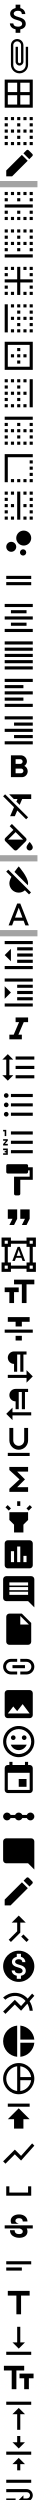
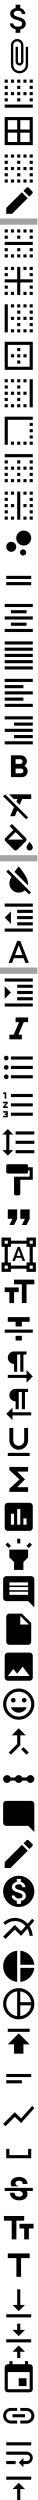
<svg xmlns="http://www.w3.org/2000/svg" xmlns:xlink="http://www.w3.org/1999/xlink">
  <defs />
  <symbol id="attach_file" viewBox="0 0 48 48">
    <path d="M33 12v23c0 4.42-3.58 8-8 8s-8-3.58-8-8V10c0-2.76 2.24-5 5-5s5 2.24 5 5v21c0 1.1-.89 2-2 2-1.11 0-2-.9-2-2V12h-3v19c0 2.76 2.24 5 5 5s5-2.24 5-5V10c0-4.42-3.58-8-8-8s-8 3.58-8 8v25c0 6.08 4.93 11 11 11s11-4.92 11-11V12h-3z" />
  </symbol>
  <symbol id="attach_money" viewBox="0 0 48 48">
    <path d="M23.6 21.8c-4.54-1.18-6-2.39-6-4.29 0-2.18 2.01-3.71 5.4-3.71 3.56 0 4.88 1.7 5 4.2h4.42c-.13-3.45-2.24-6.59-6.42-7.62V6h-6v4.32c-3.88.85-7 3.35-7 7.22 0 4.62 3.83 6.92 9.4 8.26 5.01 1.2 6 2.95 6 4.83 0 1.37-.97 3.57-5.4 3.57-4.12 0-5.75-1.85-5.96-4.2h-4.41c.25 4.38 3.52 6.83 7.37 7.66V42h6v-4.3c3.89-.75 7-3 7-7.11 0-5.66-4.86-7.6-9.4-8.79z" />
  </symbol>
  <symbol id="border_all" viewBox="0 0 48 48">
    <path d="M6 6v36h36V6H6zm16 32H10V26h12v12zm0-16H10V10h12v12zm16 16H26V26h12v12zm0-16H26V10h12v12z" />
  </symbol>
  <symbol id="border_bottom" viewBox="0 0 48 48">
    <path d="M18 22h-4v4h4v-4zm8 8h-4v4h4v-4zM18 6h-4v4h4V6zm8 16h-4v4h4v-4zM10 6H6v4h4V6zm16 8h-4v4h4v-4zm8 8h-4v4h4v-4zM26 6h-4v4h4V6zm8 0h-4v4h4V6zm4 20h4v-4h-4v4zm0 8h4v-4h-4v4zM10 14H6v4h4v-4zm28-8v4h4V6h-4zm0 12h4v-4h-4v4zm-28 4H6v4h4v-4zM6 42h36v-4H6v4zm4-12H6v4h4v-4z" />
  </symbol>
  <symbol id="border_clear" viewBox="0 0 48 48">
    <path d="M14 10h4V6h-4v4zm0 16h4v-4h-4v4zm0 16h4v-4h-4v4zm8-8h4v-4h-4v4zm0 8h4v-4h-4v4zM6 42h4v-4H6v4zm0-8h4v-4H6v4zm0-8h4v-4H6v4zm0-8h4v-4H6v4zm0-8h4V6H6v4zm16 16h4v-4h-4v4zm16 8h4v-4h-4v4zm0-8h4v-4h-4v4zm0 16h4v-4h-4v4zm0-24h4v-4h-4v4zm-16 0h4v-4h-4v4zM38 6v4h4V6h-4zm-16 4h4V6h-4v4zm8 32h4v-4h-4v4zm0-16h4v-4h-4v4zm0-16h4V6h-4v4z" />
  </symbol>
  <symbol id="border_color" viewBox="0 0 48 48">
    <path d="M35.5 14L28 6.5l-20 20V34h7.5l20-20zm5.91-5.91c.78-.78.78-2.05 0-2.83L36.74.59c-.78-.78-2.05-.78-2.83 0L30 4.5l7.5 7.5 3.91-3.91z" />
    <path fill-opacity=".36" d="M0 40h48v8H0z" />
  </symbol>
  <symbol id="border_horizontal" viewBox="0 0 48 48">
    <path d="M6 42h4v-4H6v4zm4-28H6v4h4v-4zM6 34h4v-4H6v4zm8 8h4v-4h-4v4zM10 6H6v4h4V6zm8 0h-4v4h4V6zm16 0h-4v4h4V6zm-8 8h-4v4h4v-4zm0-8h-4v4h4V6zm12 28h4v-4h-4v4zm-16 8h4v-4h-4v4zM6 26h36v-4H6v4zM38 6v4h4V6h-4zm0 12h4v-4h-4v4zM22 34h4v-4h-4v4zm8 8h4v-4h-4v4zm8 0h4v-4h-4v4z" />
  </symbol>
  <symbol id="border_inner" viewBox="0 0 48 48">
    <path d="M6 42h4v-4H6v4zm8 0h4v-4h-4v4zm-4-28H6v4h4v-4zM6 34h4v-4H6v4zM18 6h-4v4h4V6zm-8 0H6v4h4V6zm24 0h-4v4h4V6zm4 12h4v-4h-4v4zm0-12v4h4V6h-4zm-8 36h4v-4h-4v4zM26 6h-4v16H6v4h16v16h4V26h16v-4H26V6zm12 36h4v-4h-4v4zm0-8h4v-4h-4v4z" />
  </symbol>
  <symbol id="border_left" viewBox="0 0 48 48">
    <path d="M22 42h4v-4h-4v4zm0-8h4v-4h-4v4zm0-24h4V6h-4v4zm0 8h4v-4h-4v4zm0 8h4v-4h-4v4zm-8 16h4v-4h-4v4zm0-32h4V6h-4v4zm0 16h4v-4h-4v4zM6 42h4V6H6v36zm32-24h4v-4h-4v4zm-8 24h4v-4h-4v4zm8-8h4v-4h-4v4zm0-28v4h4V6h-4zm0 20h4v-4h-4v4zm0 16h4v-4h-4v4zm-8-16h4v-4h-4v4zm0-16h4V6h-4v4z" />
  </symbol>
  <symbol id="border_outer" viewBox="0 0 48 48">
    <path d="M26 14h-4v4h4v-4zm0 8h-4v4h4v-4zm8 0h-4v4h4v-4zM6 6v36h36V6H6zm32 32H10V10h28v28zm-12-8h-4v4h4v-4zm-8-8h-4v4h4v-4z" />
  </symbol>
  <symbol id="border_right" viewBox="0 0 48 48">
    <path d="M14 42h4v-4h-4v4zM6 10h4V6H6v4zm8 0h4V6h-4v4zm0 16h4v-4h-4v4zM6 42h4v-4H6v4zm16 0h4v-4h-4v4zM6 26h4v-4H6v4zm0 8h4v-4H6v4zm0-16h4v-4H6v4zm16 16h4v-4h-4v4zm8-8h4v-4h-4v4zm8-20v36h4V6h-4zm-8 36h4v-4h-4v4zm0-32h4V6h-4v4zm-8 16h4v-4h-4v4zm0-16h4V6h-4v4zm0 8h4v-4h-4v4z" />
  </symbol>
  <symbol id="border_style" viewBox="0 0 48 48">
    <path d="M30 42h4v-4h-4v4zm8 0h4v-4h-4v4zm-24 0h4v-4h-4v4zm8 0h4v-4h-4v4zm16-8h4v-4h-4v4zm0-8h4v-4h-4v4zM6 6v36h4V10h32V6H6zm32 12h4v-4h-4v4z" />
  </symbol>
  <symbol id="border_top" viewBox="0 0 48 48">
    <path d="M14 42h4v-4h-4v4zm0-16h4v-4h-4v4zm8 0h4v-4h-4v4zm0 16h4v-4h-4v4zM6 34h4v-4H6v4zm0 8h4v-4H6v4zm0-16h4v-4H6v4zm0-8h4v-4H6v4zm16 16h4v-4h-4v4zm16-16h4v-4h-4v4zm0 8h4v-4h-4v4zM6 6v4h36V6H6zm32 28h4v-4h-4v4zm-8 8h4v-4h-4v4zm-8-24h4v-4h-4v4zm16 24h4v-4h-4v4zm-8-16h4v-4h-4v4z" />
  </symbol>
  <symbol id="border_vertical" viewBox="0 0 48 48">
    <path d="M6 18h4v-4H6v4zm0-8h4V6H6v4zm8 32h4v-4h-4v4zm0-16h4v-4h-4v4zm-8 0h4v-4H6v4zm0 16h4v-4H6v4zm0-8h4v-4H6v4zm8-24h4V6h-4v4zm24 24h4v-4h-4v4zm-16 8h4V6h-4v36zm16 0h4v-4h-4v4zm0-16h4v-4h-4v4zm0-20v4h4V6h-4zm0 12h4v-4h-4v4zm-8-8h4V6h-4v4zm0 32h4v-4h-4v4zm0-16h4v-4h-4v4z" />
  </symbol>
  <symbol id="bubble_chart" viewBox="0 0 48 48">
    <circle cx="14.4" cy="28.8" r="6.4" />
    <circle cx="29.6" cy="36" r="4" />
    <circle cx="30.4" cy="17.6" r="9.6" />
  </symbol>
  <symbol id="drag_handle" viewBox="0 0 48 48">
    <path d="M40 18H8v4h32v-4zM8 30h32v-4H8v4z" />
  </symbol>
  <symbol id="format_align_center" viewBox="0 0 48 48">
    <path d="M14 30v4h20v-4H14zM6 42h36v-4H6v4zm0-16h36v-4H6v4zm8-12v4h20v-4H14zM6 6v4h36V6H6z" />
  </symbol>
  <symbol id="format_align_justify" viewBox="0 0 48 48">
    <path d="M6 42h36v-4H6v4zm0-8h36v-4H6v4zm0-8h36v-4H6v4zm0-8h36v-4H6v4zM6 6v4h36V6H6z" />
  </symbol>
  <symbol id="format_align_left" viewBox="0 0 48 48">
    <path d="M30 30H6v4h24v-4zm0-16H6v4h24v-4zM6 26h36v-4H6v4zm0 16h36v-4H6v4zM6 6v4h36V6H6z" />
  </symbol>
  <symbol id="format_align_right" viewBox="0 0 48 48">
    <path d="M6 42h36v-4H6v4zm12-8h24v-4H18v4zM6 26h36v-4H6v4zm12-8h24v-4H18v4zM6 6v4h36V6H6z" />
  </symbol>
  <symbol id="format_bold" viewBox="0 0 48 48">
    <path d="M31.2 21.58c1.93-1.35 3.3-3.53 3.3-5.58 0-4.51-3.49-8-8-8H14v28h14.08c4.19 0 7.42-3.4 7.42-7.58 0-3.04-1.73-5.63-4.3-6.84zM20 13h6c1.66 0 3 1.34 3 3s-1.34 3-3 3h-6v-6zm7 18h-7v-6h7c1.66 0 3 1.34 3 3s-1.34 3-3 3z" />
  </symbol>
  <symbol id="format_clear" viewBox="0 0 48 48">
    <path d="M6.54 10L4 12.55l13.94 13.94L13 38h6l3.14-7.32L33.46 42 36 39.45 7.09 10.55 6.54 10zM12 10v.36L17.64 16h4.79l-1.44 3.35 4.2 4.2L28.43 16H40v-6H12z" />
  </symbol>
  <symbol id="format_color_fill" viewBox="0 0 48 48">
    <path d="M33.12 17.88L15.24 0l-2.83 2.83 4.76 4.76L6.88 17.88c-1.17 1.17-1.17 3.07 0 4.24l11 11c.58.59 1.35.88 2.12.88s1.54-.29 2.12-.88l11-11c1.17-1.17 1.17-3.07 0-4.24zM10.41 20L20 10.42 29.59 20H10.41zM38 23s-4 4.33-4 7c0 2.21 1.79 4 4 4s4-1.79 4-4c0-2.67-4-7-4-7z" />
    <path fill-opacity=".36" d="M0 40h48v8H0z" />
  </symbol>
  <symbol id="format_color_reset" viewBox="0 0 48 48">
    <path d="M36 28c0-8-12-21.6-12-21.6s-2.66 3.02-5.47 7.04L35.7 30.61c.19-.84.3-1.71.3-2.61zm-1.76 6.24L25 25 10.54 10.54 8 13.09l6.64 6.64C13.11 22.65 12 25.58 12 28c0 6.63 5.37 12 12 12 3.04 0 5.8-1.14 7.91-3l5.27 5.27 2.54-2.55-5.48-5.48z" />
  </symbol>
  <symbol id="format_color_text" viewBox="0 0 48 48">
    <path fill-opacity=".36" d="M0 40h48v8H0z" />
    <path d="M22 6L11 34h4.5l2.25-6h12.5l2.25 6H37L26 6h-4zm-2.75 18L24 11.33 28.75 24h-9.5z" />
  </symbol>
  <symbol id="format_indent_decrease" viewBox="0 0 48 48">
    <path d="M22 34h20v-4H22v4zM6 24l8 8V16l-8 8zm0 18h36v-4H6v4zM6 6v4h36V6H6zm16 12h20v-4H22v4zm0 8h20v-4H22v4z" />
  </symbol>
  <symbol id="format_indent_increase" viewBox="0 0 48 48">
    <path d="M6 42h36v-4H6v4zm0-26v16l8-8-8-8zm16 18h20v-4H22v4zM6 6v4h36V6H6zm16 12h20v-4H22v4zm0 8h20v-4H22v4z" />
  </symbol>
  <symbol id="format_italic" viewBox="0 0 48 48">
    <path d="M20 8v6h4.43l-6.86 16H12v6h16v-6h-4.43l6.86-16H36V8z" />
  </symbol>
  <symbol id="format_line_spacing" viewBox="0 0 48 48">
    <path d="M12 14h5l-7-7-7 7h5v20H3l7 7 7-7h-5V14zm8-4v4h24v-4H20zm0 28h24v-4H20v4zm0-12h24v-4H20v4z" />
  </symbol>
  <symbol id="format_list_bulleted" viewBox="0 0 48 48">
    <path d="M8 21c-1.66 0-3 1.34-3 3s1.34 3 3 3 3-1.34 3-3-1.34-3-3-3zM8 9c-1.66 0-3 1.34-3 3s1.34 3 3 3 3-1.34 3-3-1.34-3-3-3zm0 24c-1.67 0-3 1.35-3 3s1.35 3 3 3 3-1.35 3-3-1.33-3-3-3zm6 5h28v-4H14v4zm0-12h28v-4H14v4zm0-16v4h28v-4H14z" />
  </symbol>
  <symbol id="format_list_numbered" viewBox="0 0 48 48">
    <path d="M4 34h4v1H6v2h2v1H4v2h6v-8H4v2zm2-18h2V8H4v2h2v6zm-2 6h3.6L4 26.2V28h6v-2H6.4l3.6-4.2V20H4v2zm10-12v4h28v-4H14zm0 28h28v-4H14v4zm0-12h28v-4H14v4z" />
  </symbol>
  <symbol id="format_paint" viewBox="0 0 48 48">
    <path d="M36 8V6c0-1.1-.9-2-2-2H10c-1.1 0-2 .9-2 2v8c0 1.1.9 2 2 2h24c1.1 0 2-.9 2-2v-2h2v8H18v22c0 1.1.9 2 2 2h4c1.1 0 2-.9 2-2V24h16V8h-6z" />
  </symbol>
  <symbol id="format_quote" viewBox="0 0 48 48">
    <path d="M12 34h6l4-8V14H10v12h6zm16 0h6l4-8V14H26v12h6z" />
  </symbol>
  <symbol id="format_shapes" viewBox="0 0 48 48">
    <path d="M46 14V2H34v4H14V2H2v12h4v20H2v12h12v-4h20v4h12V34h-4V14h4zM6 6h4v4H6V6zm4 36H6v-4h4v4zm24-4H14v-4h-4V14h4v-4h20v4h4v20h-4v4zm8 4h-4v-4h4v4zm-4-32V6h4v4h-4zM27.47 28H20.5l-1.46 4h-3.25l6.8-18h2.81l6.81 18h-3.26l-1.48-4zm-6.1-2.52h5.22l-2.61-7.66-2.61 7.66z" />
  </symbol>
  <symbol id="format_size" viewBox="0 0 48 48">
    <path d="M18 8v6h10v24h6V14h10V8H18zM6 24h6v14h6V24h6v-6H6v6z" />
  </symbol>
  <symbol id="format_strikethrough" viewBox="0 0 48 48">
    <path d="M20 38h8v-6h-8v6zM10 8v6h10v6h8v-6h10V8H10zM6 28h36v-4H6v4z" />
  </symbol>
  <symbol id="format_textdirection_l_to_r" viewBox="0 0 48 48">
    <path d="M18 20v10h4V8h4v22h4V8h4V4H18c-4.42 0-8 3.58-8 8s3.58 8 8 8zm24 16l-8-8v6H10v4h24v6l8-8z" />
  </symbol>
  <symbol id="format_textdirection_r_to_l" viewBox="0 0 48 48">
    <path d="M20 20v10h4V8h4v22h4V8h4V4H20c-4.42 0-8 3.58-8 8s3.58 8 8 8zm-4 14v-6l-8 8 8 8v-6h24v-4H16z" />
  </symbol>
  <symbol id="format_underlined" viewBox="0 0 48 48">
    <path d="M24 34c6.63 0 12-5.37 12-12V6h-5v16c0 3.87-3.13 7-7 7s-7-3.13-7-7V6h-5v16c0 6.63 5.37 12 12 12zm-14 4v4h28v-4H10z" />
  </symbol>
  <symbol id="functions" viewBox="0 0 48 48">
    <path d="M36 8H12v4l13 12-13 12v4h24v-6H22l10-10-10-10h14z" />
  </symbol>
  <symbol id="highlight" viewBox="0 0 48 48">
    <path d="M12 28l6 6v10h12V34l6-6V18H12zM22 4h4v6h-4zM7 11.75l2.828-2.828 4.243 4.243-2.82 2.828zm26.923 1.422l4.242-4.242 2.83 2.828L36.75 16z" />
  </symbol>
  <symbol id="insert_chart" viewBox="0 0 48 48">
    <path d="M38 6H10c-2.21 0-4 1.79-4 4v28c0 2.21 1.79 4 4 4h28c2.21 0 4-1.79 4-4V10c0-2.21-1.79-4-4-4zM18 34h-4V20h4v14zm8 0h-4V14h4v20zm8 0h-4v-8h4v8z" />
  </symbol>
  <symbol id="insert_comment" viewBox="0 0 48 48">
    <path d="M40 4H8C5.79 4 4 5.79 4 8v24c0 2.21 1.79 4 4 4h28l8 8V8c0-2.21-1.79-4-4-4zm-4 24H12v-4h24v4zm0-6H12v-4h24v4zm0-6H12v-4h24v4z" />
  </symbol>
  <symbol id="insert_drive_file" viewBox="0 0 48 48">
    <path d="M12 4C9.79 4 8.02 5.79 8.02 8L8 40c0 2.21 1.77 4 3.98 4H36c2.21 0 4-1.79 4-4V16L28 4H12zm14 14V7l11 11H26z" />
  </symbol>
  <symbol id="insert_emoticon" viewBox="0 0 48 48">
    <path d="M23.99 4C12.94 4 4 12.95 4 24s8.94 20 19.99 20C35.04 44 44 35.05 44 24S35.04 4 23.99 4zM24 40c-8.84 0-16-7.16-16-16S15.16 8 24 8s16 7.16 16 16-7.16 16-16 16zm7-18c1.66 0 3-1.34 3-3s-1.34-3-3-3-3 1.34-3 3 1.34 3 3 3zm-14 0c1.66 0 3-1.34 3-3s-1.34-3-3-3-3 1.34-3 3 1.34 3 3 3zm7 13c4.66 0 8.61-2.91 10.21-7H13.79c1.6 4.09 5.55 7 10.21 7z" />
  </symbol>
  <symbol id="insert_invitation" viewBox="0 0 48 48">
    <path d="M34 24H24v10h10V24zM32 2v4H16V2h-4v4h-2c-2.21 0-3.98 1.79-3.98 4L6 38c0 2.21 1.79 4 4 4h28c2.21 0 4-1.79 4-4V10c0-2.21-1.79-4-4-4h-2V2h-4zm6 36H10V16h28v22z" />
  </symbol>
  <symbol id="insert_link" viewBox="0 0 48 48">
    <path d="M7.8 24c0-3.42 2.78-6.2 6.2-6.2h8V14h-8C8.48 14 4 18.48 4 24s4.48 10 10 10h8v-3.8h-8c-3.42 0-6.2-2.78-6.2-6.2zm8.2 2h16v-4H16v4zm18-12h-8v3.8h8c3.42 0 6.2 2.78 6.2 6.2s-2.78 6.2-6.2 6.2h-8V34h8c5.52 0 10-4.48 10-10s-4.48-10-10-10z" />
  </symbol>
  <symbol id="insert_photo" viewBox="0 0 48 48">
    <path d="M42 38V10c0-2.21-1.79-4-4-4H10c-2.21 0-4 1.79-4 4v28c0 2.21 1.79 4 4 4h28c2.21 0 4-1.79 4-4zM17 27l5 6.01L29 24l9 12H10l7-9z" />
  </symbol>
  <symbol id="linear_scale" viewBox="0 0 48 48">
    <path d="M39 19c-2.05 0-3.81 1.23-4.58 3h-5.84c-.77-1.77-2.53-3-4.58-3s-3.81 1.23-4.58 3h-5.84c-.77-1.77-2.53-3-4.58-3-2.77 0-5 2.23-5 5s2.23 5 5 5c2.05 0 3.81-1.23 4.58-3h5.84c.77 1.77 2.53 3 4.58 3s3.81-1.23 4.58-3h5.84c.77 1.77 2.53 3 4.58 3 2.77 0 5-2.23 5-5s-2.23-5-5-5z" />
  </symbol>
  <symbol id="merge_type" viewBox="0 0 48 48">
    <path d="M34 40.83L36.83 38 30 31.17 27.17 34 34 40.83zM15 16h7v11.17L11.17 38 14 40.83l12-12V16h7l-9-9-9 9z" />
  </symbol>
  <symbol id="mode_comment" viewBox="0 0 48 48">
    <path d="M43.98 8c0-2.21-1.77-4-3.98-4H8C5.79 4 4 5.79 4 8v24c0 2.21 1.79 4 4 4h28l8 8-.02-36z" />
  </symbol>
  <symbol id="mode_edit" viewBox="0 0 48 48">
    <path d="M6 34.5V42h7.5l22.13-22.13-7.5-7.5L6 34.5zm35.41-20.41c.78-.78.78-2.05 0-2.83l-4.67-4.67c-.78-.78-2.05-.78-2.83 0l-3.66 3.66 7.5 7.5 3.66-3.66z" />
  </symbol>
  <symbol id="monetization_on" viewBox="0 0 48 48">
    <path d="M24 4C12.95 4 4 12.95 4 24s8.95 20 20 20 20-8.95 20-20S35.05 4 24 4zm2.83 32.18V40H21.5v-3.86c-3.41-.73-6.33-2.92-6.54-6.81h3.91c.2 2.1 1.64 3.73 5.3 3.73 3.93 0 4.8-1.96 4.8-3.18 0-1.65-.89-3.22-5.33-4.28-4.96-1.19-8.36-3.24-8.36-7.34 0-3.43 2.77-5.67 6.22-6.42V8h5.33v3.89c3.72.91 5.58 3.72 5.71 6.77H28.6c-.11-2.22-1.28-3.73-4.44-3.73-3 0-4.8 1.35-4.8 3.29 0 1.69 1.3 2.77 5.33 3.82 4.04 1.05 8.36 2.77 8.36 7.82 0 3.65-2.76 5.66-6.22 6.32z" />
  </symbol>
  <symbol id="multiline_chart" viewBox="0 0 48 48">
    <path d="M44 13.84l-2.82-2.82-5.71 6.41C31.36 12.81 25.66 10 19.22 10 13.44 10 8.14 12.32 4 16l2.84 2.84c3.4-2.98 7.7-4.84 12.38-4.84 5.48 0 10.18 2.51 13.54 6.49L27 26.96l-8-8L4 33.98l3 3 12-12.02 8 8 8.09-9.1c1.5 2.7 2.5 5.79 2.89 9.1H42c-.44-4.61-1.89-8.78-4.09-12.27L44 13.84z" />
  </symbol>
  <symbol id="pie_chart" viewBox="0 0 48 48">
    <path d="M22 4v40C11.86 42.99 4 34.42 4 24S11.86 5 22 4zm4.06 0v17.99H44C43.06 12.49 35.53 4.94 26.06 4zm0 22.01V44c9.47-.94 17-8.49 17.94-17.99H26.06z" />
  </symbol>
  <symbol id="pie_chart_outlined" viewBox="0 0 48 48">
    <path d="M24 4C13 4 4 13 4 24s9 20 20 20 20-9 20-20S35 4 24 4zm2 4.13c7.21.9 12.97 6.66 13.87 13.87H26V8.13zM8 24c0-8.12 6.13-14.88 14-15.87v31.74C14.13 38.88 8 32.12 8 24zm18 15.87V26h13.87c-.9 7.21-6.66 12.97-13.87 13.87z" />
  </symbol>
  <symbol id="publish" viewBox="0 0 48 48">
    <path d="M10 8v4h28V8H10zm0 20h8v12h12V28h8L24 14 10 28z" />
  </symbol>
  <symbol id="short_text" viewBox="0 0 48 48">
    <path d="M8 18h32v4H8zm0 8h20v4H8z" />
  </symbol>
  <symbol id="show_chart" viewBox="0 0 48 48">
    <path d="M7 36.99l12-12.03 8 8 17-19.12-2.82-2.83L27 26.96l-8-8L4 33.99z" />
  </symbol>
  <symbol id="space_bar" viewBox="0 0 48 48">
    <path d="M36 18v8H12v-8H8v12h32V18z" />
  </symbol>
  <symbol id="strikethrough_s" viewBox="0 0 48 48">
    <path fill="#010101" d="M14.47 17.49c-.51-.95-.77-2.06-.77-3.33 0-1.22.26-2.33.79-3.34.53-1.01 1.27-1.87 2.23-2.58s2.09-1.26 3.41-1.65C21.45 6.2 22.89 6 24.47 6c1.62 0 3.09.22 4.41.67 1.32.45 2.45 1.07 3.39 1.88.94.8 1.66 1.75 2.17 2.86.51 1.1.76 2.31.76 3.62h-6.02c0-.61-.1-1.18-.29-1.7-.19-.53-.49-.98-.89-1.35-.4-.37-.9-.67-1.5-.87-.6-.21-1.31-.31-2.13-.31-.79 0-1.47.09-2.06.26-.58.17-1.06.41-1.44.72-.38.31-.67.67-.86 1.08-.19.41-.29.86-.29 1.32 0 .96.49 1.77 1.47 2.42.75.49 1.53.96 2.81 1.4h-9.22c-.1-.17-.21-.33-.31-.51zM42 24v-4H6v4h19.25c.36.14.8.28 1.1.41.74.33 1.32.68 1.74 1.02.42.35.7.73.85 1.13.15.41.22.87.22 1.37 0 .47-.09.91-.27 1.31-.18.41-.46.76-.83 1.05-.37.29-.85.52-1.42.69-.58.17-1.25.25-2.03.25-.87 0-1.66-.09-2.37-.26-.71-.17-1.31-.45-1.81-.83-.5-.38-.89-.88-1.17-1.49-.28-.61-.51-1.53-.51-2.41H12.8c0 1.1.16 2.26.47 3.16.31.9.75 1.71 1.3 2.42s1.21 1.32 1.96 1.84 1.56.96 2.44 1.3c.88.35 1.79.61 2.76.77.96.17 1.93.25 2.89.25 1.6 0 3.06-.18 4.36-.55s2.42-.9 3.34-1.58c.92-.69 1.63-1.53 2.14-2.54s.75-2.15.75-3.43c0-1.2-.21-2.28-.62-3.23-.1-.23-.21-.45-.34-.67H42z" />
  </symbol>
  <symbol id="text_fields" viewBox="0 0 48 48">
    <path d="M5 8v6h10v24h6V14h10V8H5zm38 10H25v6h6v14h6V24h6v-6z" />
  </symbol>
  <symbol id="title" viewBox="0 0 48 48">
    <path d="M10 8v6h11v24h6V14h11V8z" />
  </symbol>
  <symbol id="vertical_align_bottom" viewBox="0 0 48 48">
    <path d="M32 26h-6V6h-4v20h-6l8 8 8-8zM8 38v4h32v-4H8z" />
  </symbol>
  <symbol id="vertical_align_center" viewBox="0 0 48 48">
    <path d="M16 38h6v8h4v-8h6l-8-8-8 8zm16-28h-6V2h-4v8h-6l8 8 8-8zM8 22v4h32v-4H8z" />
  </symbol>
  <symbol id="vertical_align_top" viewBox="0 0 48 48">
    <path d="M16 22h6v20h4V22h6l-8-8-8 8zM8 6v4h32V6H8z" />
  </symbol>
  <symbol id="wrap_text" viewBox="0 0 48 48">
    <path d="M8 38h12v-4H8v4zm32-28H8v4h32v-4zm-6 12H8v4h26.5c2.21 0 4 1.79 4 4s-1.79 4-4 4H30v-4l-6 6 6 6v-4h4c4.41 0 8-3.59 8-8s-3.59-8-8-8z" />
  </symbol>
  <view id="attach_file-view" viewBox="0 48 48 48" />
  <view id="attach_money-view" viewBox="0 0 48 48" />
-   <view id="border_all-view" viewBox="0 96 48 48" />
-   <view id="border_bottom-view" viewBox="0 288 48 48" />
-   <view id="border_clear-view" viewBox="0 144 48 48" />
-   <view id="border_color-view" viewBox="0 192 48 48" />
-   <view id="border_horizontal-view" viewBox="0 240 48 48" />
+   <view id="border_all-view" viewBox="0 144 48 48" />
+   <view id="border_bottom-view" viewBox="0 96 48 48" />
+   <view id="border_clear-view" viewBox="0 192 48 48" />
+   <view id="border_color-view" viewBox="0 240 48 48" />
+   <view id="border_horizontal-view" viewBox="0 288 48 48" />
  <view id="border_inner-view" viewBox="0 336 48 48" />
  <view id="border_left-view" viewBox="0 384 48 48" />
  <view id="border_outer-view" viewBox="0 432 48 48" />
  <view id="border_right-view" viewBox="0 480 48 48" />
-   <view id="border_style-view" viewBox="0 576 48 48" />
-   <view id="border_top-view" viewBox="0 528 48 48" />
+   <view id="border_style-view" viewBox="0 528 48 48" />
+   <view id="border_top-view" viewBox="0 576 48 48" />
  <view id="border_vertical-view" viewBox="0 624 48 48" />
  <view id="bubble_chart-view" viewBox="0 672 48 48" />
  <view id="drag_handle-view" viewBox="0 720 48 48" />
  <view id="format_align_center-view" viewBox="0 768 48 48" />
  <view id="format_align_justify-view" viewBox="0 816 48 48" />
  <view id="format_align_left-view" viewBox="0 864 48 48" />
  <view id="format_align_right-view" viewBox="0 912 48 48" />
  <view id="format_bold-view" viewBox="0 960 48 48" />
  <view id="format_clear-view" viewBox="0 1008 48 48" />
  <view id="format_color_fill-view" viewBox="0 1056 48 48" />
  <view id="format_color_reset-view" viewBox="0 1104 48 48" />
-   <view id="format_color_text-view" viewBox="0 1152 48 48" />
-   <view id="format_indent_decrease-view" viewBox="0 1200 48 48" />
+   <view id="format_color_text-view" viewBox="0 1200 48 48" />
+   <view id="format_indent_decrease-view" viewBox="0 1152 48 48" />
  <view id="format_indent_increase-view" viewBox="0 1248 48 48" />
  <view id="format_italic-view" viewBox="0 1296 48 48" />
-   <view id="format_line_spacing-view" viewBox="0 1344 48 48" />
-   <view id="format_list_bulleted-view" viewBox="0 1392 48 48" />
-   <view id="format_list_numbered-view" viewBox="0 1440 48 48" />
+   <view id="format_line_spacing-view" viewBox="0 1440 48 48" />
+   <view id="format_list_bulleted-view" viewBox="0 1344 48 48" />
+   <view id="format_list_numbered-view" viewBox="0 1392 48 48" />
  <view id="format_paint-view" viewBox="0 1488 48 48" />
  <view id="format_quote-view" viewBox="0 1536 48 48" />
  <view id="format_shapes-view" viewBox="0 1584 48 48" />
  <view id="format_size-view" viewBox="0 1632 48 48" />
  <view id="format_strikethrough-view" viewBox="0 1680 48 48" />
  <view id="format_textdirection_l_to_r-view" viewBox="0 1728 48 48" />
  <view id="format_textdirection_r_to_l-view" viewBox="0 1776 48 48" />
  <view id="format_underlined-view" viewBox="0 1824 48 48" />
  <view id="functions-view" viewBox="0 1872 48 48" />
-   <view id="highlight-view" viewBox="0 1920 48 48" />
-   <view id="insert_chart-view" viewBox="0 1968 48 48" />
+   <view id="highlight-view" viewBox="0 1968 48 48" />
+   <view id="insert_chart-view" viewBox="0 1920 48 48" />
  <view id="insert_comment-view" viewBox="0 2016 48 48" />
  <view id="insert_drive_file-view" viewBox="0 2064 48 48" />
-   <view id="insert_emoticon-view" viewBox="0 2208 48 48" />
-   <view id="insert_invitation-view" viewBox="0 2256 48 48" />
-   <view id="insert_link-view" viewBox="0 2112 48 48" />
-   <view id="insert_photo-view" viewBox="0 2160 48 48" />
-   <view id="linear_scale-view" viewBox="0 2304 48 48" />
-   <view id="merge_type-view" viewBox="0 2448 48 48" />
-   <view id="mode_comment-view" viewBox="0 2352 48 48" />
-   <view id="mode_edit-view" viewBox="0 2400 48 48" />
-   <view id="monetization_on-view" viewBox="0 2496 48 48" />
-   <view id="multiline_chart-view" viewBox="0 2544 48 48" />
-   <view id="pie_chart-view" viewBox="0 2592 48 48" />
-   <view id="pie_chart_outlined-view" viewBox="0 2640 48 48" />
-   <view id="publish-view" viewBox="0 2688 48 48" />
-   <view id="short_text-view" viewBox="0 2880 48 48" />
-   <view id="show_chart-view" viewBox="0 2736 48 48" />
-   <view id="space_bar-view" viewBox="0 2784 48 48" />
-   <view id="strikethrough_s-view" viewBox="0 2832 48 48" />
-   <view id="text_fields-view" viewBox="0 3024 48 48" />
-   <view id="title-view" viewBox="0 2928 48 48" />
-   <view id="vertical_align_bottom-view" viewBox="0 2976 48 48" />
-   <view id="vertical_align_center-view" viewBox="0 3120 48 48" />
-   <view id="vertical_align_top-view" viewBox="0 3072 48 48" />
-   <view id="wrap_text-view" viewBox="0 3168 48 48" />
+   <view id="insert_emoticon-view" viewBox="0 2160 48 48" />
+   <view id="insert_invitation-view" viewBox="0 3024 48 48" />
+   <view id="insert_link-view" viewBox="0 3072 48 48" />
+   <view id="insert_photo-view" viewBox="0 2112 48 48" />
+   <view id="linear_scale-view" viewBox="0 2256 48 48" />
+   <view id="merge_type-view" viewBox="0 2208 48 48" />
+   <view id="mode_comment-view" viewBox="0 2304 48 48" />
+   <view id="mode_edit-view" viewBox="0 2352 48 48" />
+   <view id="monetization_on-view" viewBox="0 2400 48 48" />
+   <view id="multiline_chart-view" viewBox="0 2448 48 48" />
+   <view id="pie_chart-view" viewBox="0 2496 48 48" />
+   <view id="pie_chart_outlined-view" viewBox="0 2544 48 48" />
+   <view id="publish-view" viewBox="0 2592 48 48" />
+   <view id="short_text-view" viewBox="0 2640 48 48" />
+   <view id="show_chart-view" viewBox="0 2688 48 48" />
+   <view id="space_bar-view" viewBox="0 2736 48 48" />
+   <view id="strikethrough_s-view" viewBox="0 2784 48 48" />
+   <view id="text_fields-view" viewBox="0 2832 48 48" />
+   <view id="title-view" viewBox="0 2880 48 48" />
+   <view id="vertical_align_bottom-view" viewBox="0 2928 48 48" />
+   <view id="vertical_align_center-view" viewBox="0 2976 48 48" />
+   <view id="vertical_align_top-view" viewBox="0 3168 48 48" />
+   <view id="wrap_text-view" viewBox="0 3120 48 48" />
  <use xlink:href="#attach_file" width="48" height="48" x="0" y="48" />
  <use xlink:href="#attach_money" width="48" height="48" x="0" y="0" />
-   <use xlink:href="#border_all" width="48" height="48" x="0" y="96" />
-   <use xlink:href="#border_bottom" width="48" height="48" x="0" y="288" />
-   <use xlink:href="#border_clear" width="48" height="48" x="0" y="144" />
-   <use xlink:href="#border_color" width="48" height="48" x="0" y="192" />
-   <use xlink:href="#border_horizontal" width="48" height="48" x="0" y="240" />
+   <use xlink:href="#border_all" width="48" height="48" x="0" y="144" />
+   <use xlink:href="#border_bottom" width="48" height="48" x="0" y="96" />
+   <use xlink:href="#border_clear" width="48" height="48" x="0" y="192" />
+   <use xlink:href="#border_color" width="48" height="48" x="0" y="240" />
+   <use xlink:href="#border_horizontal" width="48" height="48" x="0" y="288" />
  <use xlink:href="#border_inner" width="48" height="48" x="0" y="336" />
  <use xlink:href="#border_left" width="48" height="48" x="0" y="384" />
  <use xlink:href="#border_outer" width="48" height="48" x="0" y="432" />
  <use xlink:href="#border_right" width="48" height="48" x="0" y="480" />
-   <use xlink:href="#border_style" width="48" height="48" x="0" y="576" />
-   <use xlink:href="#border_top" width="48" height="48" x="0" y="528" />
+   <use xlink:href="#border_style" width="48" height="48" x="0" y="528" />
+   <use xlink:href="#border_top" width="48" height="48" x="0" y="576" />
  <use xlink:href="#border_vertical" width="48" height="48" x="0" y="624" />
  <use xlink:href="#bubble_chart" width="48" height="48" x="0" y="672" />
  <use xlink:href="#drag_handle" width="48" height="48" x="0" y="720" />
  <use xlink:href="#format_align_center" width="48" height="48" x="0" y="768" />
  <use xlink:href="#format_align_justify" width="48" height="48" x="0" y="816" />
  <use xlink:href="#format_align_left" width="48" height="48" x="0" y="864" />
  <use xlink:href="#format_align_right" width="48" height="48" x="0" y="912" />
  <use xlink:href="#format_bold" width="48" height="48" x="0" y="960" />
  <use xlink:href="#format_clear" width="48" height="48" x="0" y="1008" />
  <use xlink:href="#format_color_fill" width="48" height="48" x="0" y="1056" />
  <use xlink:href="#format_color_reset" width="48" height="48" x="0" y="1104" />
-   <use xlink:href="#format_color_text" width="48" height="48" x="0" y="1152" />
-   <use xlink:href="#format_indent_decrease" width="48" height="48" x="0" y="1200" />
+   <use xlink:href="#format_color_text" width="48" height="48" x="0" y="1200" />
+   <use xlink:href="#format_indent_decrease" width="48" height="48" x="0" y="1152" />
  <use xlink:href="#format_indent_increase" width="48" height="48" x="0" y="1248" />
  <use xlink:href="#format_italic" width="48" height="48" x="0" y="1296" />
-   <use xlink:href="#format_line_spacing" width="48" height="48" x="0" y="1344" />
-   <use xlink:href="#format_list_bulleted" width="48" height="48" x="0" y="1392" />
-   <use xlink:href="#format_list_numbered" width="48" height="48" x="0" y="1440" />
+   <use xlink:href="#format_line_spacing" width="48" height="48" x="0" y="1440" />
+   <use xlink:href="#format_list_bulleted" width="48" height="48" x="0" y="1344" />
+   <use xlink:href="#format_list_numbered" width="48" height="48" x="0" y="1392" />
  <use xlink:href="#format_paint" width="48" height="48" x="0" y="1488" />
  <use xlink:href="#format_quote" width="48" height="48" x="0" y="1536" />
  <use xlink:href="#format_shapes" width="48" height="48" x="0" y="1584" />
  <use xlink:href="#format_size" width="48" height="48" x="0" y="1632" />
  <use xlink:href="#format_strikethrough" width="48" height="48" x="0" y="1680" />
  <use xlink:href="#format_textdirection_l_to_r" width="48" height="48" x="0" y="1728" />
  <use xlink:href="#format_textdirection_r_to_l" width="48" height="48" x="0" y="1776" />
  <use xlink:href="#format_underlined" width="48" height="48" x="0" y="1824" />
  <use xlink:href="#functions" width="48" height="48" x="0" y="1872" />
-   <use xlink:href="#highlight" width="48" height="48" x="0" y="1920" />
-   <use xlink:href="#insert_chart" width="48" height="48" x="0" y="1968" />
+   <use xlink:href="#highlight" width="48" height="48" x="0" y="1968" />
+   <use xlink:href="#insert_chart" width="48" height="48" x="0" y="1920" />
  <use xlink:href="#insert_comment" width="48" height="48" x="0" y="2016" />
  <use xlink:href="#insert_drive_file" width="48" height="48" x="0" y="2064" />
-   <use xlink:href="#insert_emoticon" width="48" height="48" x="0" y="2208" />
-   <use xlink:href="#insert_invitation" width="48" height="48" x="0" y="2256" />
-   <use xlink:href="#insert_link" width="48" height="48" x="0" y="2112" />
-   <use xlink:href="#insert_photo" width="48" height="48" x="0" y="2160" />
-   <use xlink:href="#linear_scale" width="48" height="48" x="0" y="2304" />
-   <use xlink:href="#merge_type" width="48" height="48" x="0" y="2448" />
-   <use xlink:href="#mode_comment" width="48" height="48" x="0" y="2352" />
-   <use xlink:href="#mode_edit" width="48" height="48" x="0" y="2400" />
-   <use xlink:href="#monetization_on" width="48" height="48" x="0" y="2496" />
-   <use xlink:href="#multiline_chart" width="48" height="48" x="0" y="2544" />
-   <use xlink:href="#pie_chart" width="48" height="48" x="0" y="2592" />
-   <use xlink:href="#pie_chart_outlined" width="48" height="48" x="0" y="2640" />
-   <use xlink:href="#publish" width="48" height="48" x="0" y="2688" />
-   <use xlink:href="#short_text" width="48" height="48" x="0" y="2880" />
-   <use xlink:href="#show_chart" width="48" height="48" x="0" y="2736" />
-   <use xlink:href="#space_bar" width="48" height="48" x="0" y="2784" />
-   <use xlink:href="#strikethrough_s" width="48" height="48" x="0" y="2832" />
-   <use xlink:href="#text_fields" width="48" height="48" x="0" y="3024" />
-   <use xlink:href="#title" width="48" height="48" x="0" y="2928" />
-   <use xlink:href="#vertical_align_bottom" width="48" height="48" x="0" y="2976" />
-   <use xlink:href="#vertical_align_center" width="48" height="48" x="0" y="3120" />
-   <use xlink:href="#vertical_align_top" width="48" height="48" x="0" y="3072" />
-   <use xlink:href="#wrap_text" width="48" height="48" x="0" y="3168" />
+   <use xlink:href="#insert_emoticon" width="48" height="48" x="0" y="2160" />
+   <use xlink:href="#insert_invitation" width="48" height="48" x="0" y="3024" />
+   <use xlink:href="#insert_link" width="48" height="48" x="0" y="3072" />
+   <use xlink:href="#insert_photo" width="48" height="48" x="0" y="2112" />
+   <use xlink:href="#linear_scale" width="48" height="48" x="0" y="2256" />
+   <use xlink:href="#merge_type" width="48" height="48" x="0" y="2208" />
+   <use xlink:href="#mode_comment" width="48" height="48" x="0" y="2304" />
+   <use xlink:href="#mode_edit" width="48" height="48" x="0" y="2352" />
+   <use xlink:href="#monetization_on" width="48" height="48" x="0" y="2400" />
+   <use xlink:href="#multiline_chart" width="48" height="48" x="0" y="2448" />
+   <use xlink:href="#pie_chart" width="48" height="48" x="0" y="2496" />
+   <use xlink:href="#pie_chart_outlined" width="48" height="48" x="0" y="2544" />
+   <use xlink:href="#publish" width="48" height="48" x="0" y="2592" />
+   <use xlink:href="#short_text" width="48" height="48" x="0" y="2640" />
+   <use xlink:href="#show_chart" width="48" height="48" x="0" y="2688" />
+   <use xlink:href="#space_bar" width="48" height="48" x="0" y="2736" />
+   <use xlink:href="#strikethrough_s" width="48" height="48" x="0" y="2784" />
+   <use xlink:href="#text_fields" width="48" height="48" x="0" y="2832" />
+   <use xlink:href="#title" width="48" height="48" x="0" y="2880" />
+   <use xlink:href="#vertical_align_bottom" width="48" height="48" x="0" y="2928" />
+   <use xlink:href="#vertical_align_center" width="48" height="48" x="0" y="2976" />
+   <use xlink:href="#vertical_align_top" width="48" height="48" x="0" y="3168" />
+   <use xlink:href="#wrap_text" width="48" height="48" x="0" y="3120" />
</svg>
